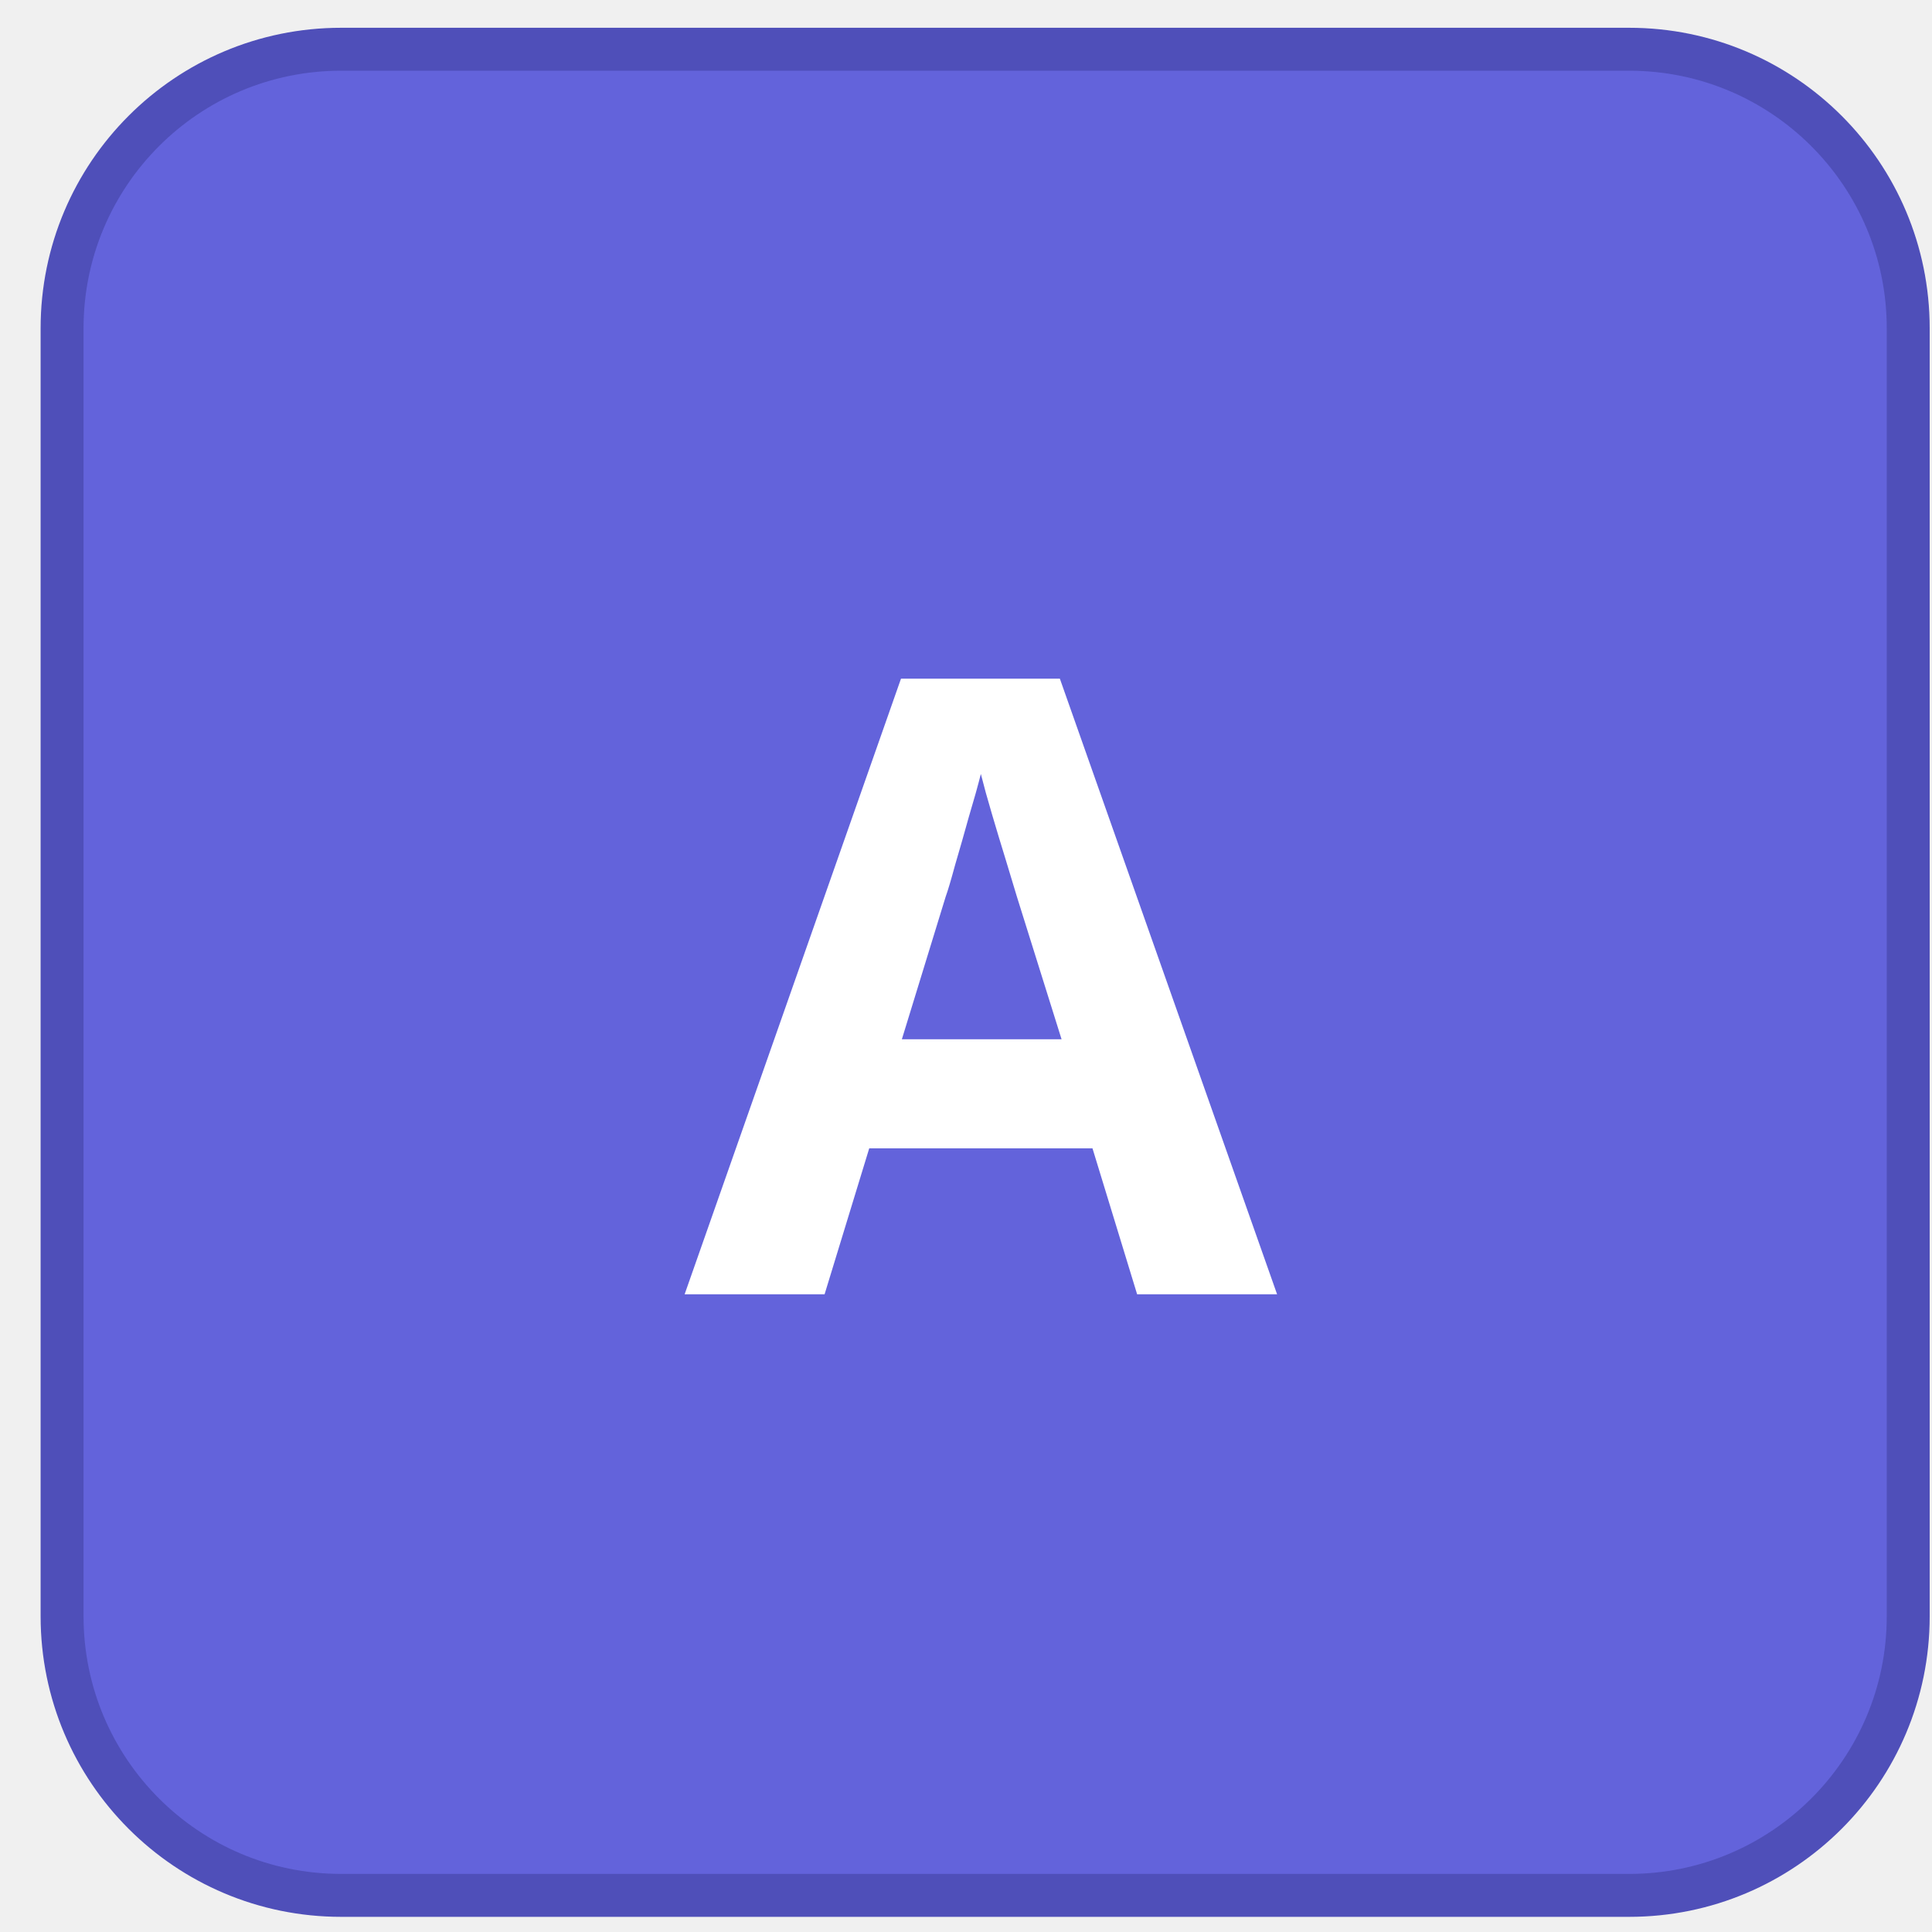
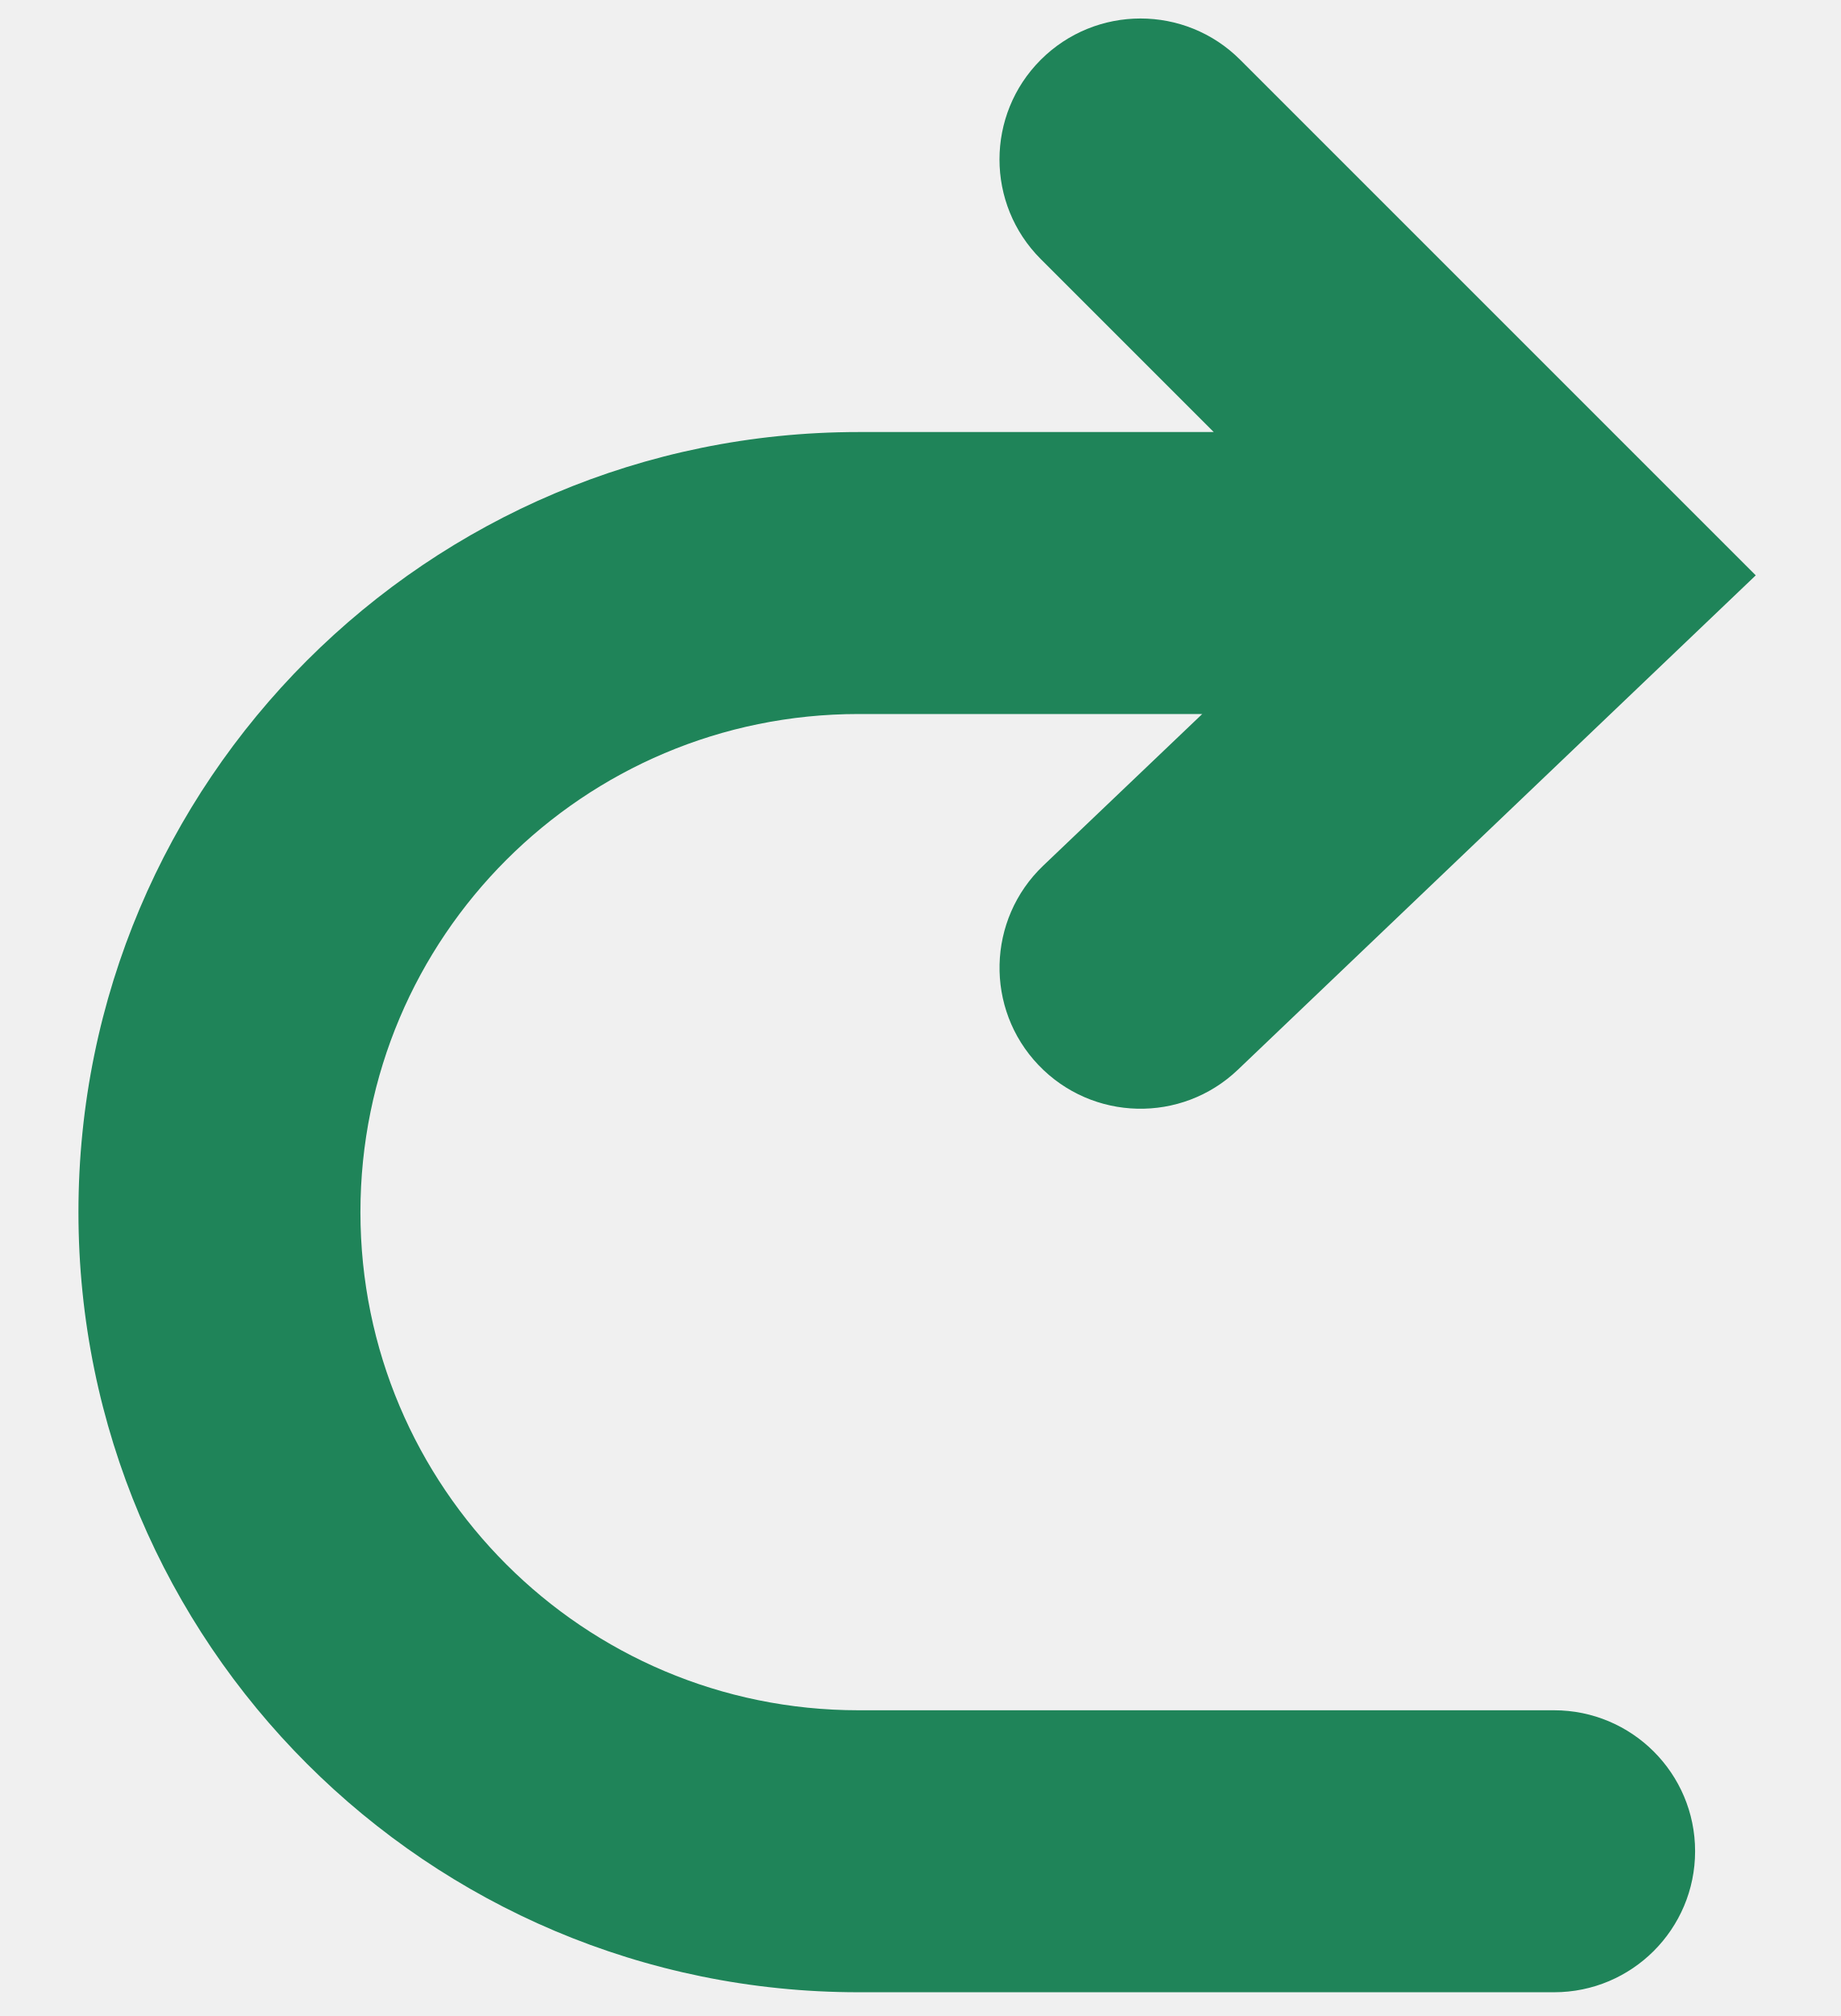
- <svg xmlns="http://www.w3.org/2000/svg" width="45" height="45" viewBox="0 0 45 45" fill="none">
-   <rect x="1.446" y="1.147" width="43" height="43" rx="6.5" fill="#6363DB" />
-   <rect x="1.446" y="1.147" width="43" height="43" rx="6.5" stroke="#4F4FB9" />
-   <path d="M26.486 30.147L25.446 26.747H20.246L19.206 30.147H15.946L20.986 15.807H24.686L29.746 30.147H26.486ZM23.686 20.887C23.619 20.661 23.532 20.374 23.426 20.027C23.319 19.681 23.212 19.327 23.106 18.967C22.999 18.607 22.913 18.294 22.846 18.027C22.779 18.294 22.686 18.627 22.566 19.027C22.459 19.414 22.352 19.787 22.246 20.147C22.152 20.494 22.079 20.741 22.026 20.887L21.006 24.207H24.726L23.686 20.887Z" fill="white" />
+ <svg xmlns="http://www.w3.org/2000/svg" width="21" height="23" viewBox="0 0 21 23" fill="none">
+   <path fill-rule="evenodd" clip-rule="evenodd" d="M11.874 0.682C12.503 0.054 13.521 0.054 14.149 0.682L20.031 6.564L14.123 12.204C13.48 12.818 12.462 12.794 11.848 12.151C11.235 11.509 11.259 10.491 11.901 9.877L13.716 8.146H9.795C6.656 8.146 4.112 10.69 4.112 13.829C4.112 16.968 6.656 19.512 9.795 19.512H17.73C18.618 19.512 19.339 20.232 19.339 21.12C19.339 22.009 18.618 22.729 17.73 22.729H9.795C4.88 22.729 0.895 18.744 0.895 13.829C0.895 8.913 4.88 4.929 9.795 4.929H13.847L11.874 2.956C11.246 2.328 11.246 1.31 11.874 0.682Z" fill="#1F8459" />
</svg>
